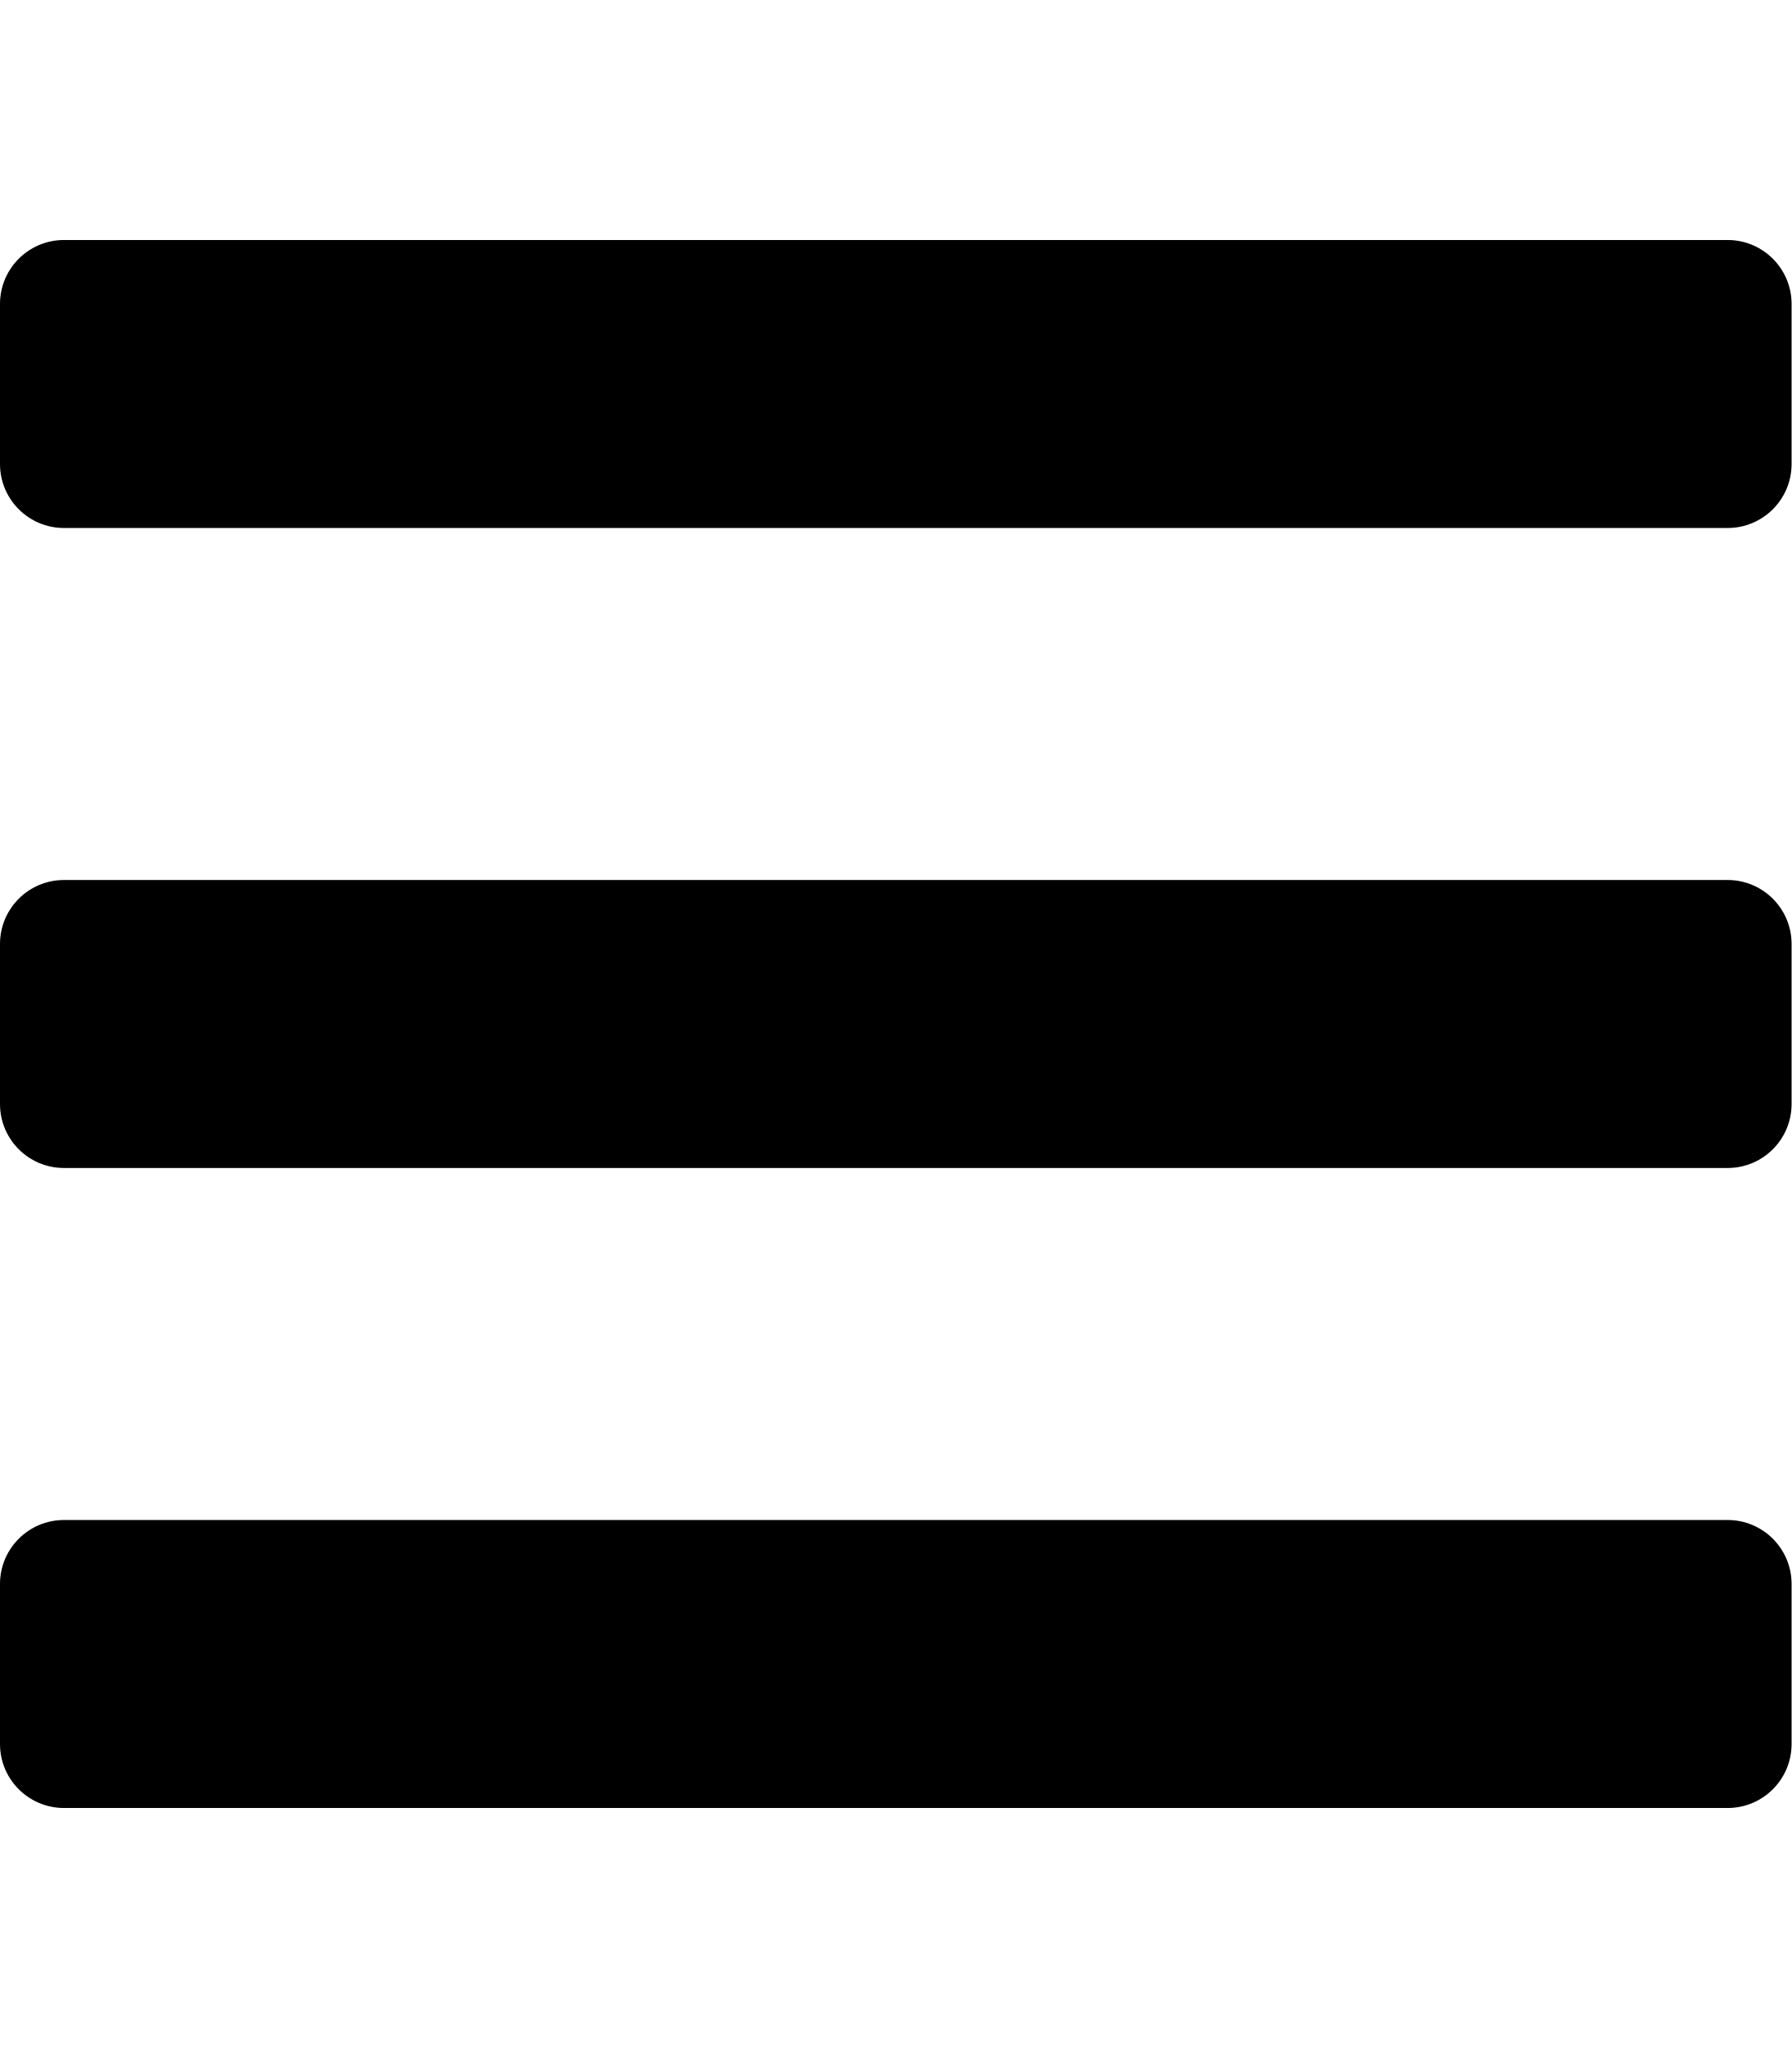
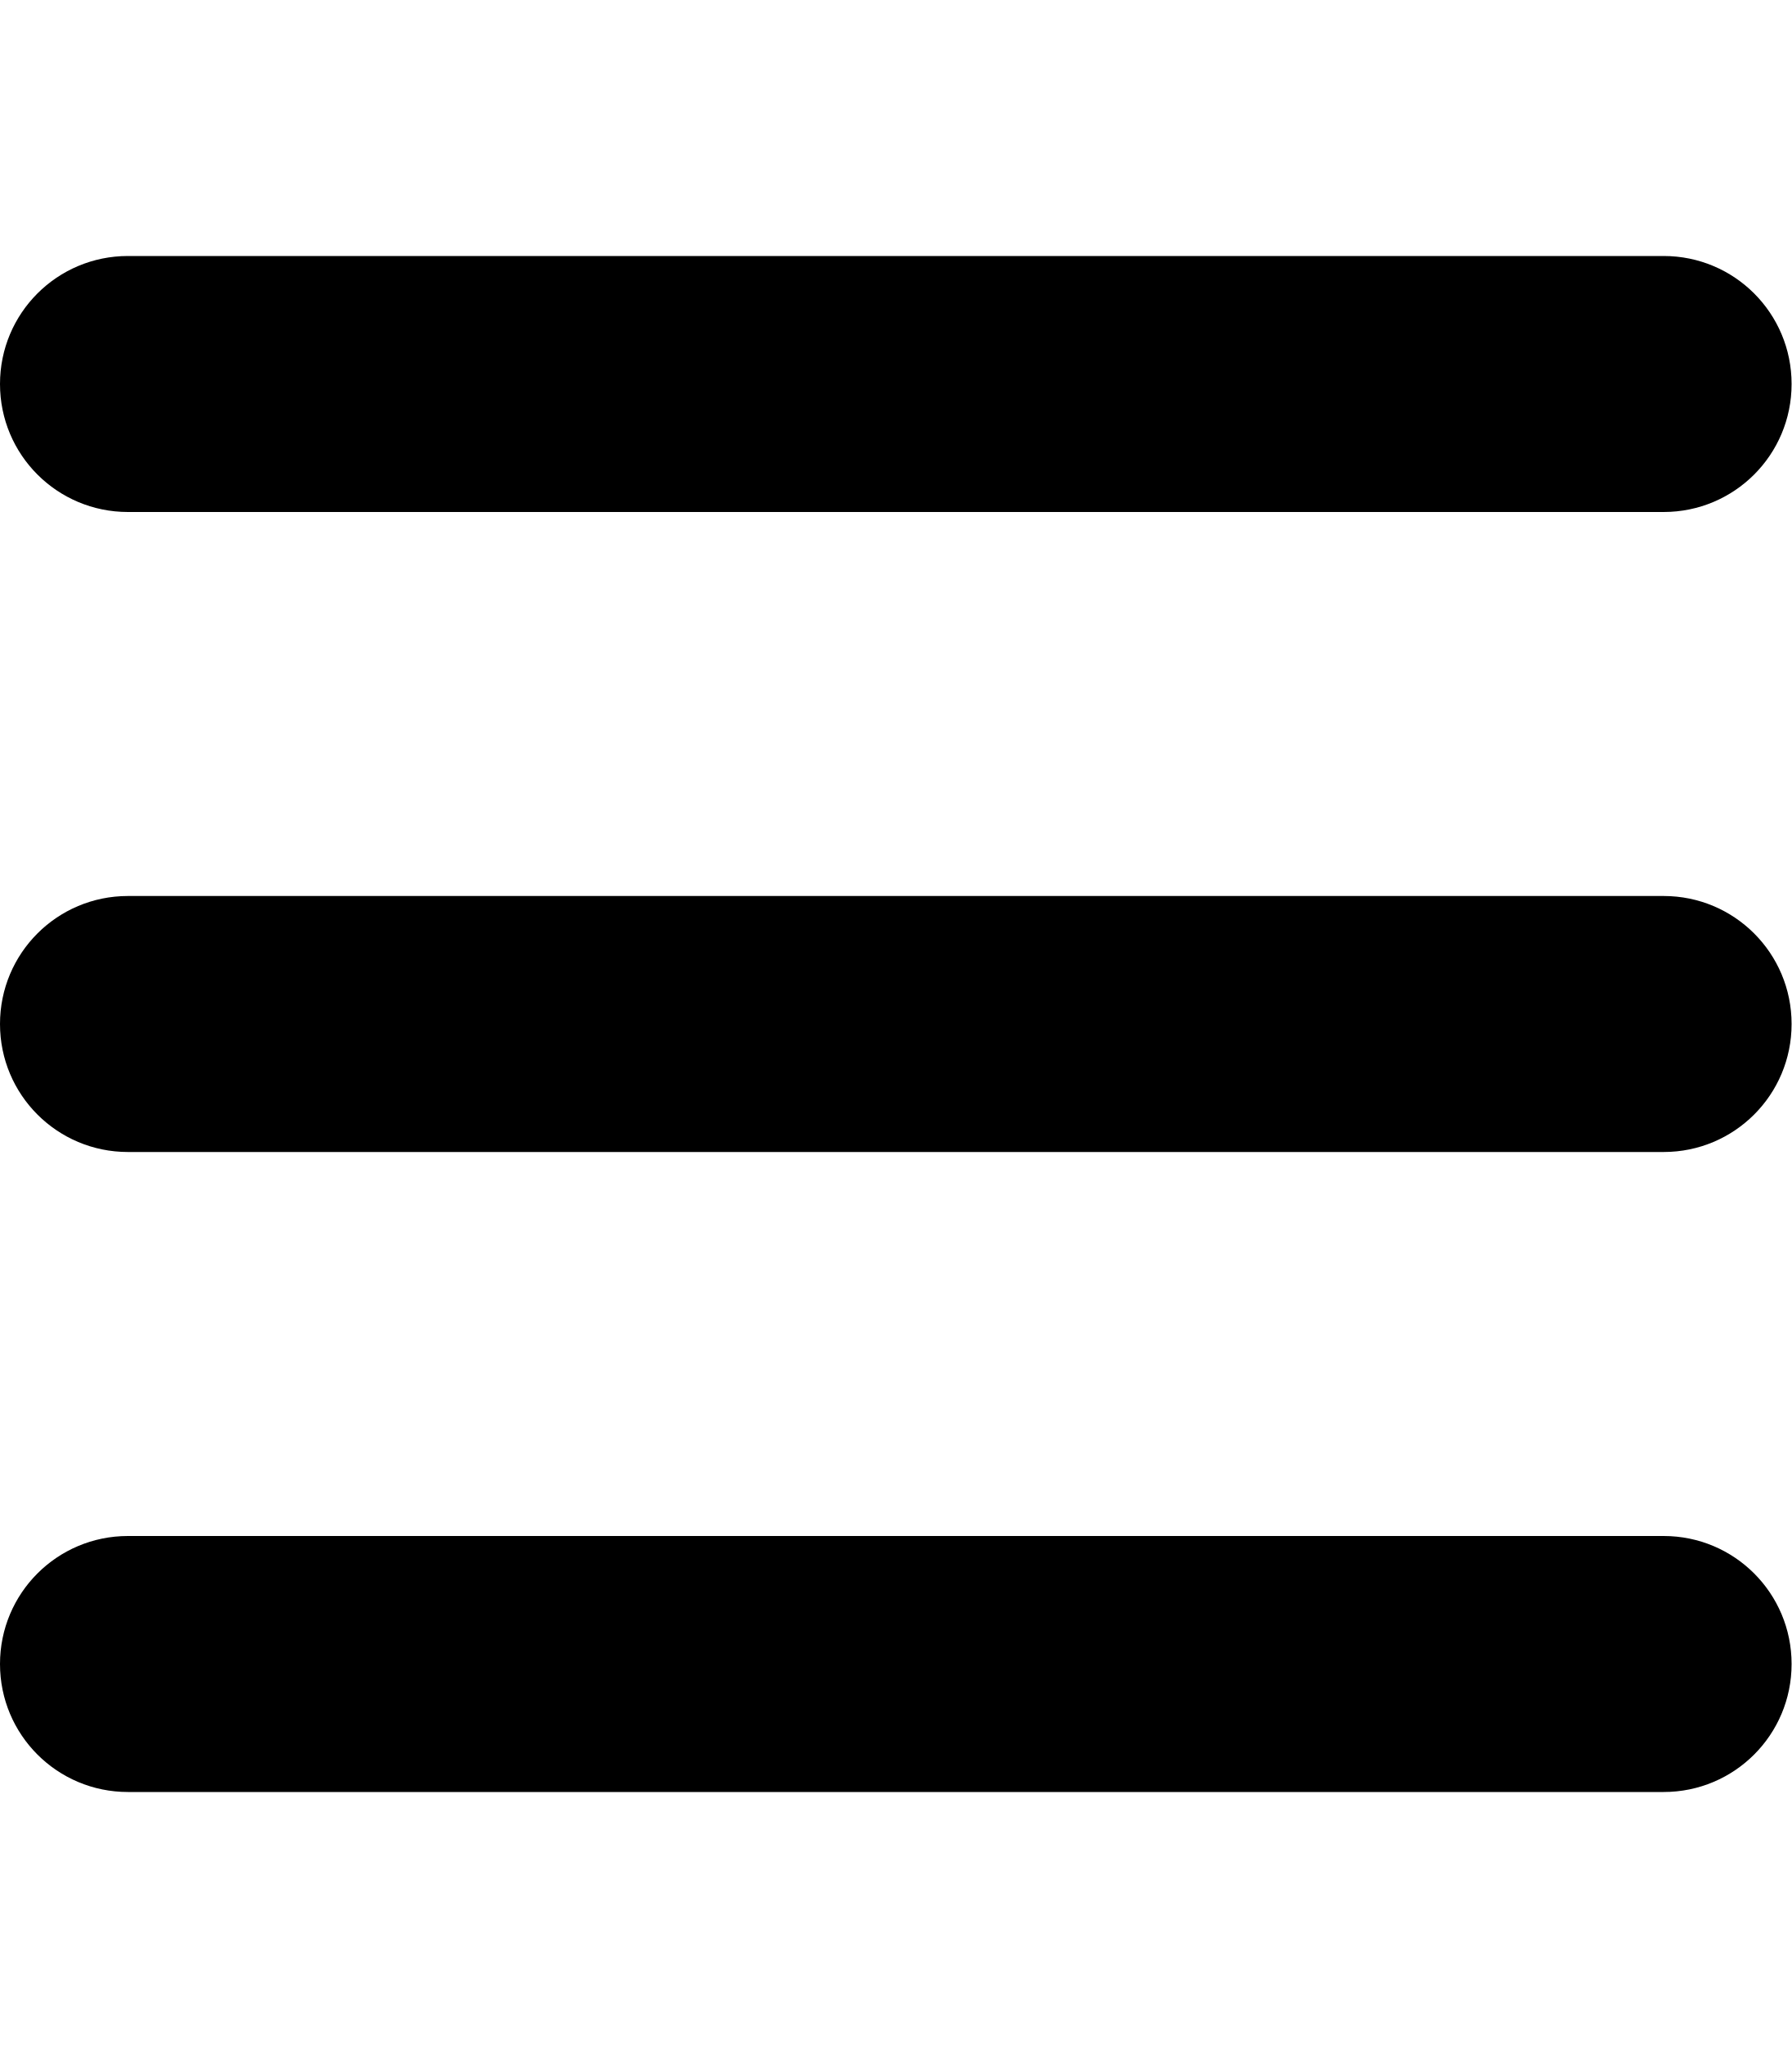
<svg xmlns="http://www.w3.org/2000/svg" viewBox="0 0 448 512" fill="currentColor">
-   <path d="M16 132h416c8.837 0 16-7.163 16-16V76c0-8.837-7.163-16-16-16H16C7.163 60 0 67.163 0 76v40c0 8.837 7.163 16 16 16zm0 160h416c8.837 0 16-7.163 16-16v-40c0-8.837-7.163-16-16-16H16c-8.837 0-16 7.163-16 16v40c0 8.837 7.163 16 16 16zm0 160h416c8.837 0 16-7.163 16-16v-40c0-8.837-7.163-16-16-16H16c-8.837 0-16 7.163-16 16v40c0 8.837 7.163 16 16 16z" />
+   <path d="M0 96C0 78.3 14.3 64 32 64l384 0c17.7 0 32 14.3 32 32s-14.3 32-32 32L32 128C14.3 128 0 113.7 0 96zM0 256c0-17.7 14.3-32 32-32l384 0c17.7 0 32 14.3 32 32s-14.3 32-32 32L32 288c-17.7 0-32-14.3-32-32zM448 416c0 17.7-14.3 32-32 32L32 448c-17.7 0-32-14.3-32-32s14.3-32 32-32l384 0c17.7 0 32 14.3 32 32z" />
</svg>
